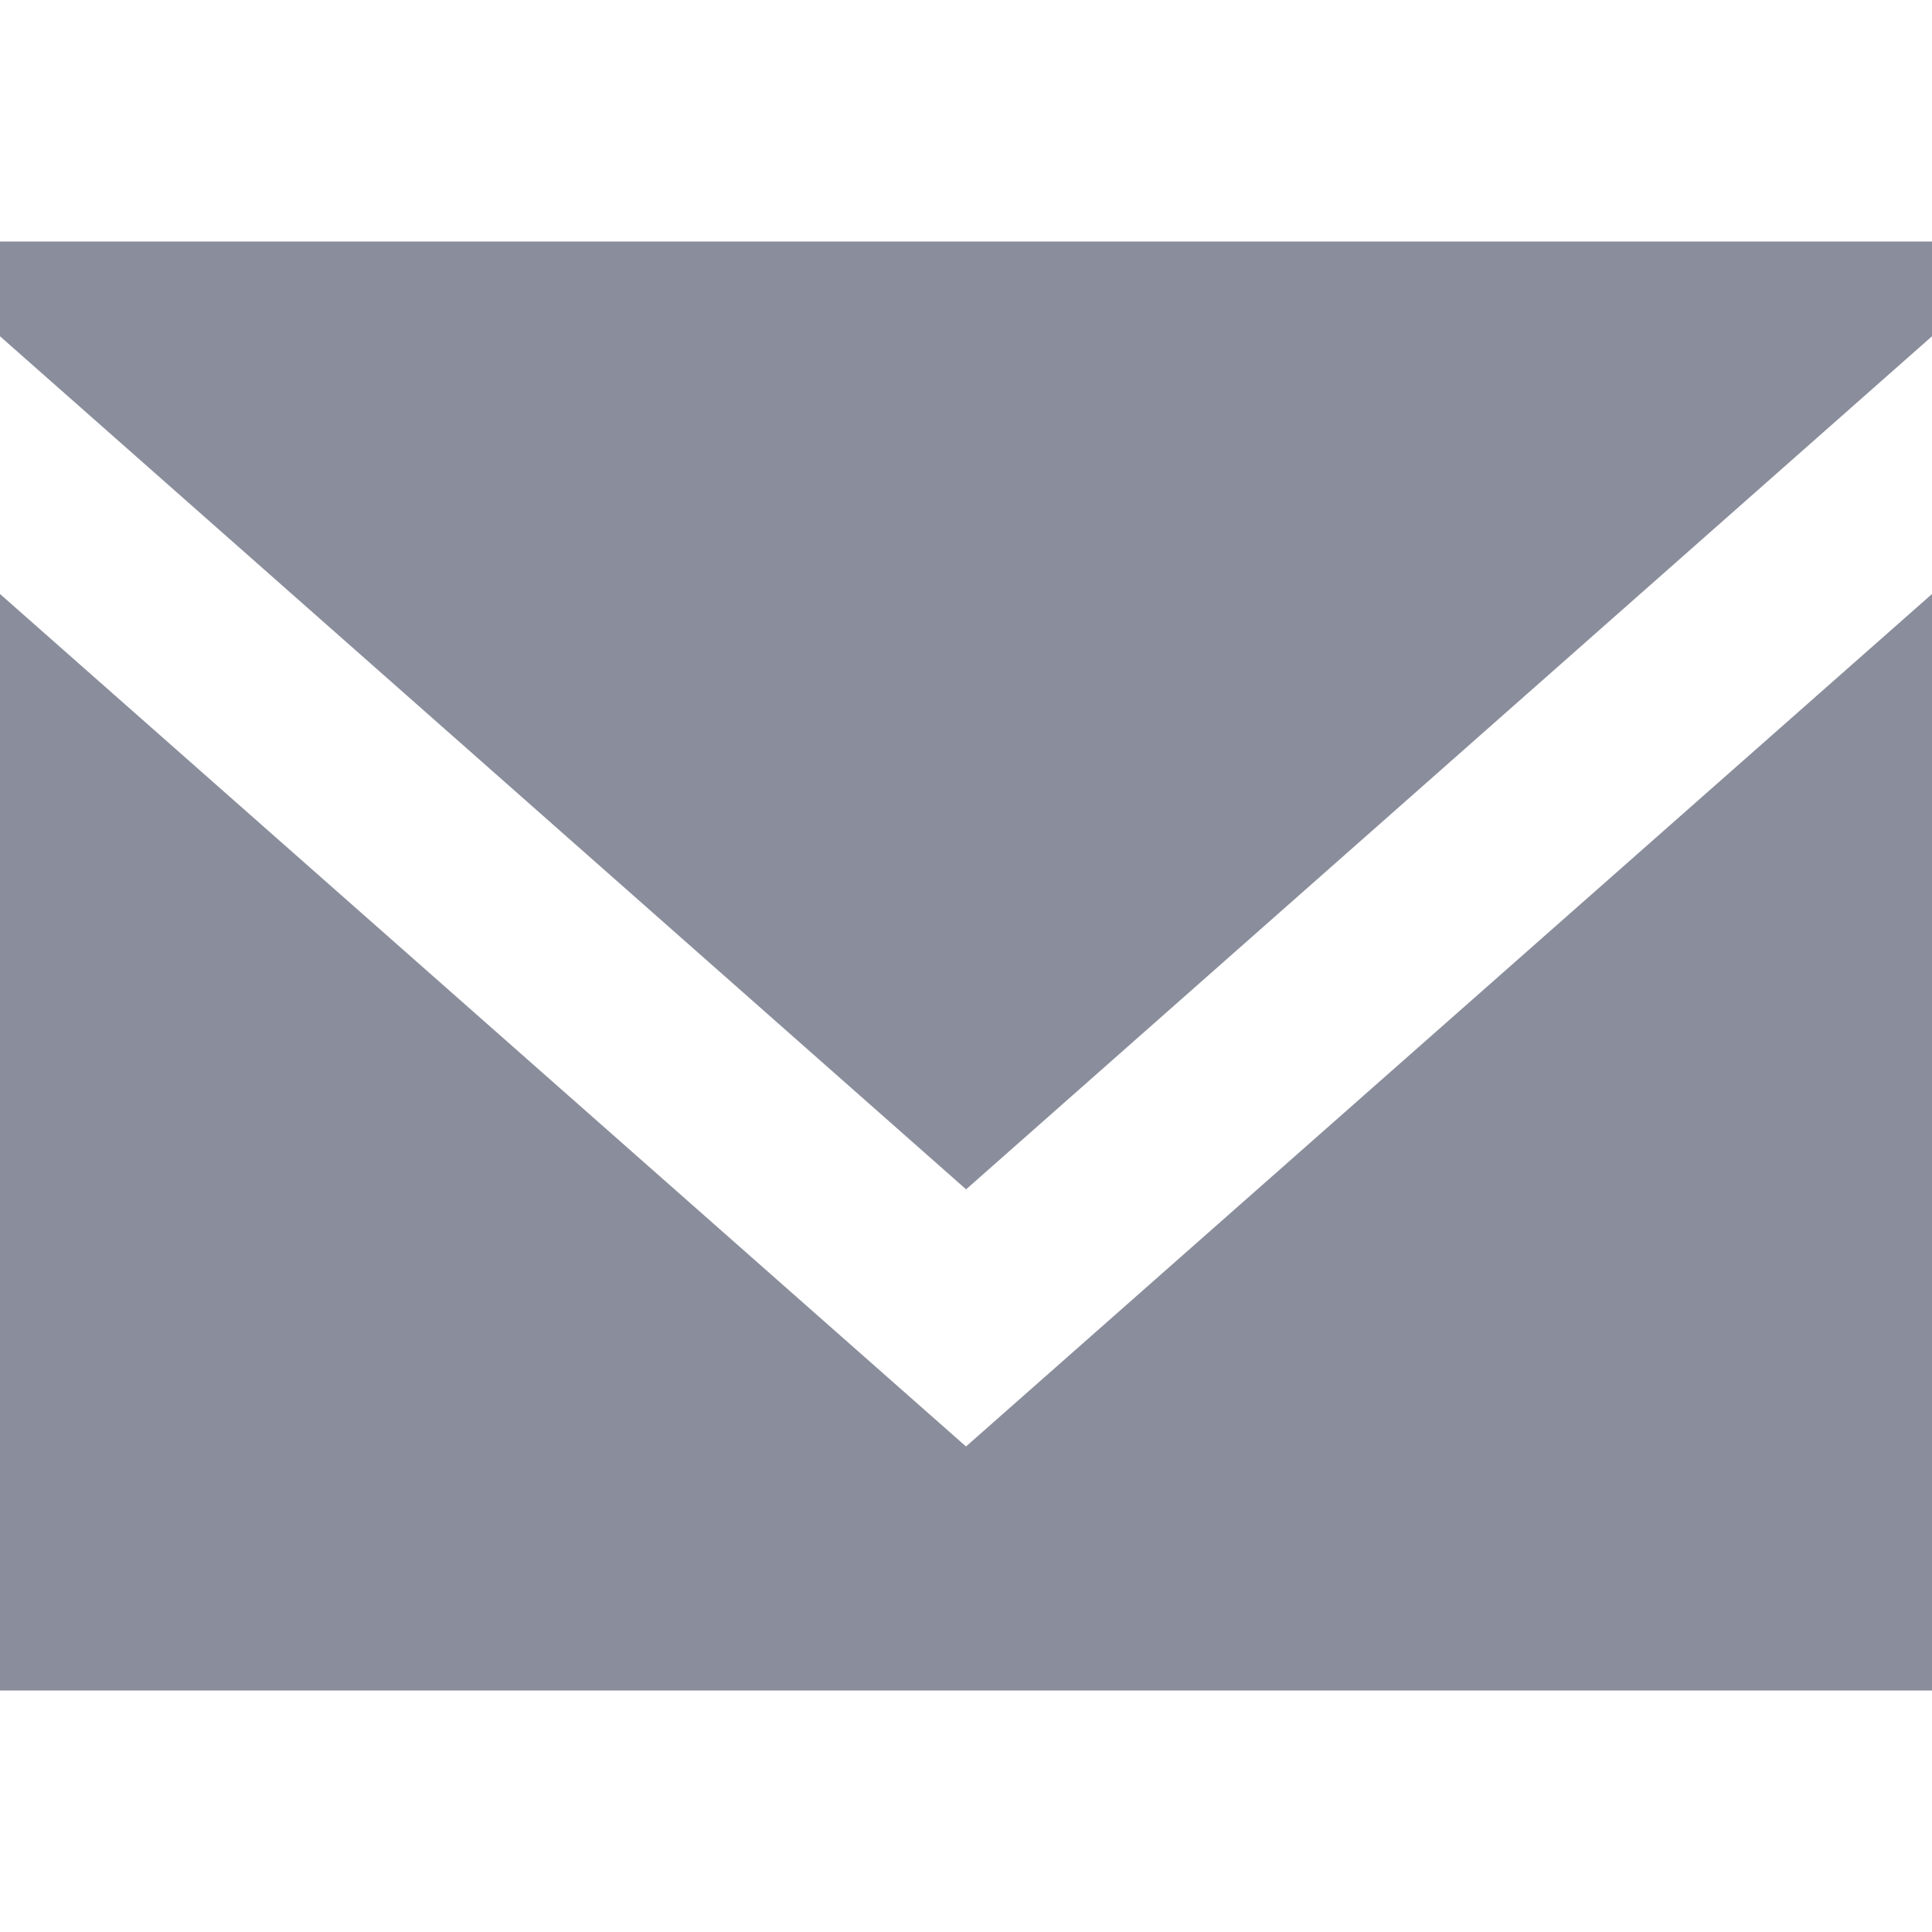
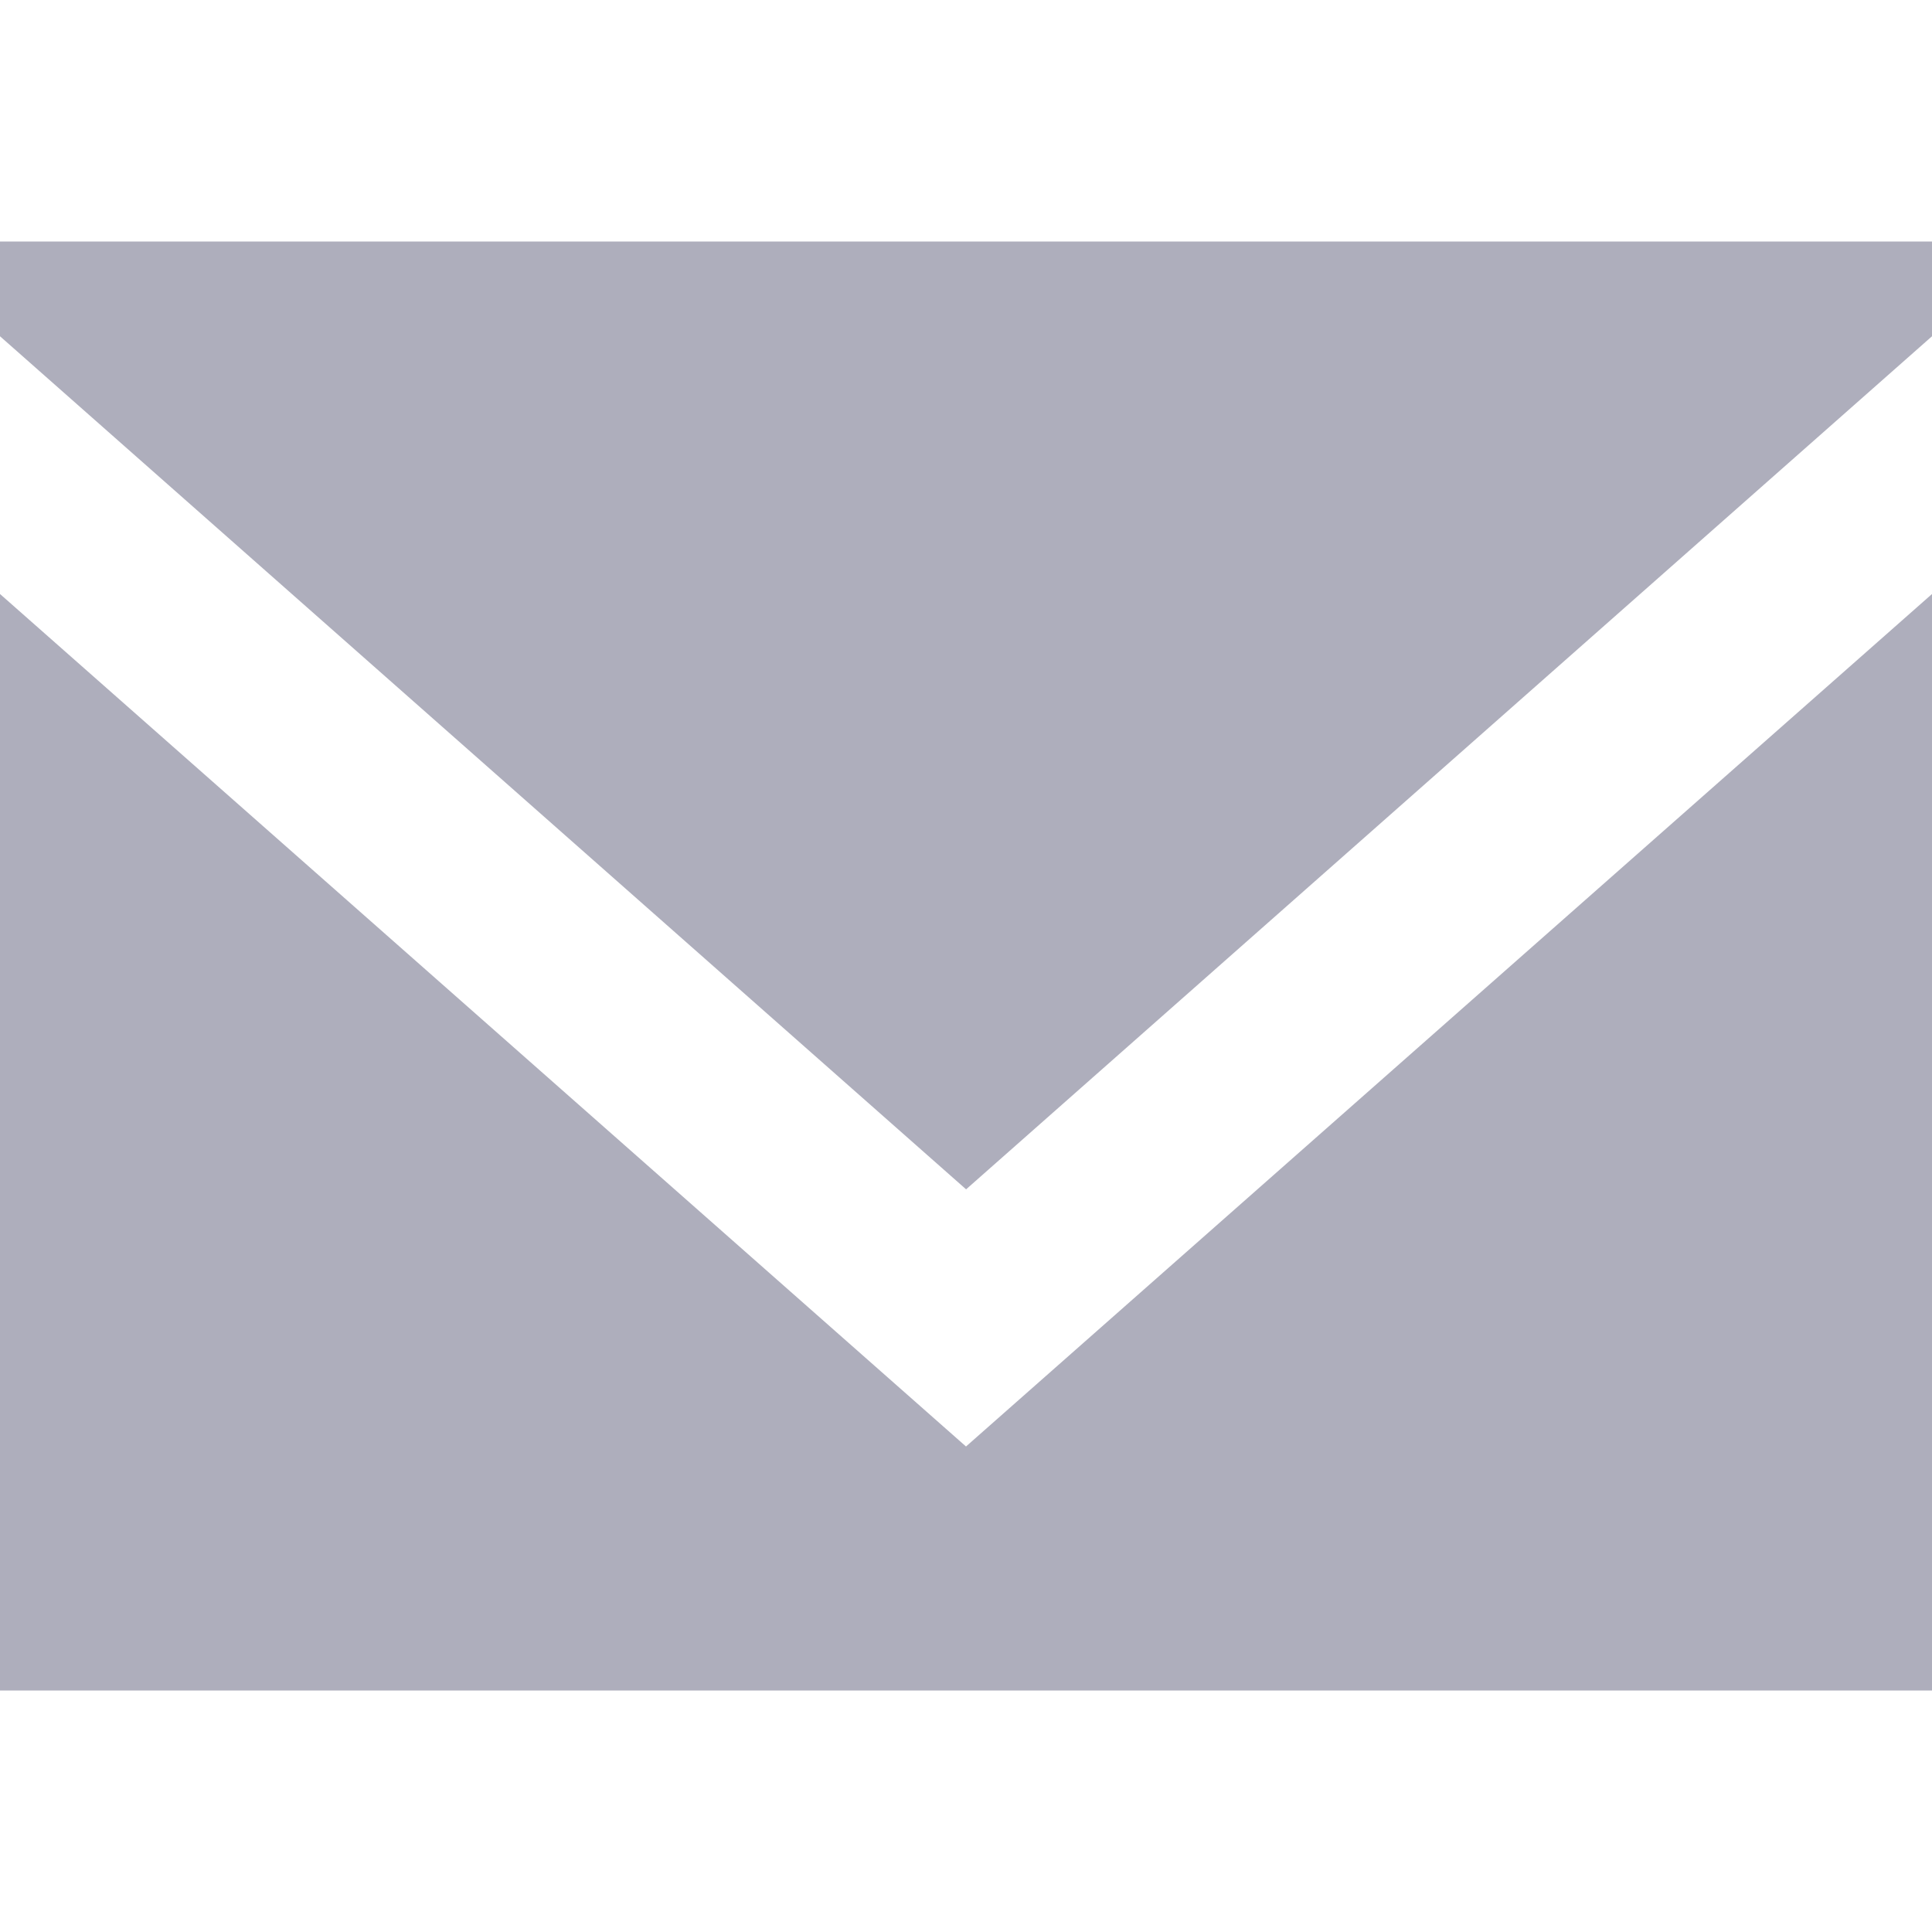
<svg xmlns="http://www.w3.org/2000/svg" width="800px" height="800px" viewBox="0 -2.5 20 20" version="1.1" fill="#000000">
  <g id="SVGRepo_bgCarrier" stroke-width="0" />
  <g id="SVGRepo_tracerCarrier" stroke-linecap="round" stroke-linejoin="round" />
  <g id="SVGRepo_iconCarrier">
    <defs> </defs>
    <g id="Page-1" stroke="none" stroke-width="1" fill="none" fill-rule="evenodd">
-       <g id="Dribbble-Light-Preview" transform="translate(-340, -922)" fill="#8A8D9B">
+       <g id="Dribbble-Light-Preview" transform="translate(-340, -922)" fill="#aeaebc">
        <g id="icons" transform="translate(56, 160)">
          <path d="M294,774.474 L284,765.649 L284,777 L304,777 L304,765.649 L294,774.474 Z M294.001,771.812 L284,762.981 L284,762 L304,762 L304,762.981 L294.001,771.812 Z" id="email-[#1572]"> </path>
        </g>
      </g>
    </g>
  </g>
</svg>
